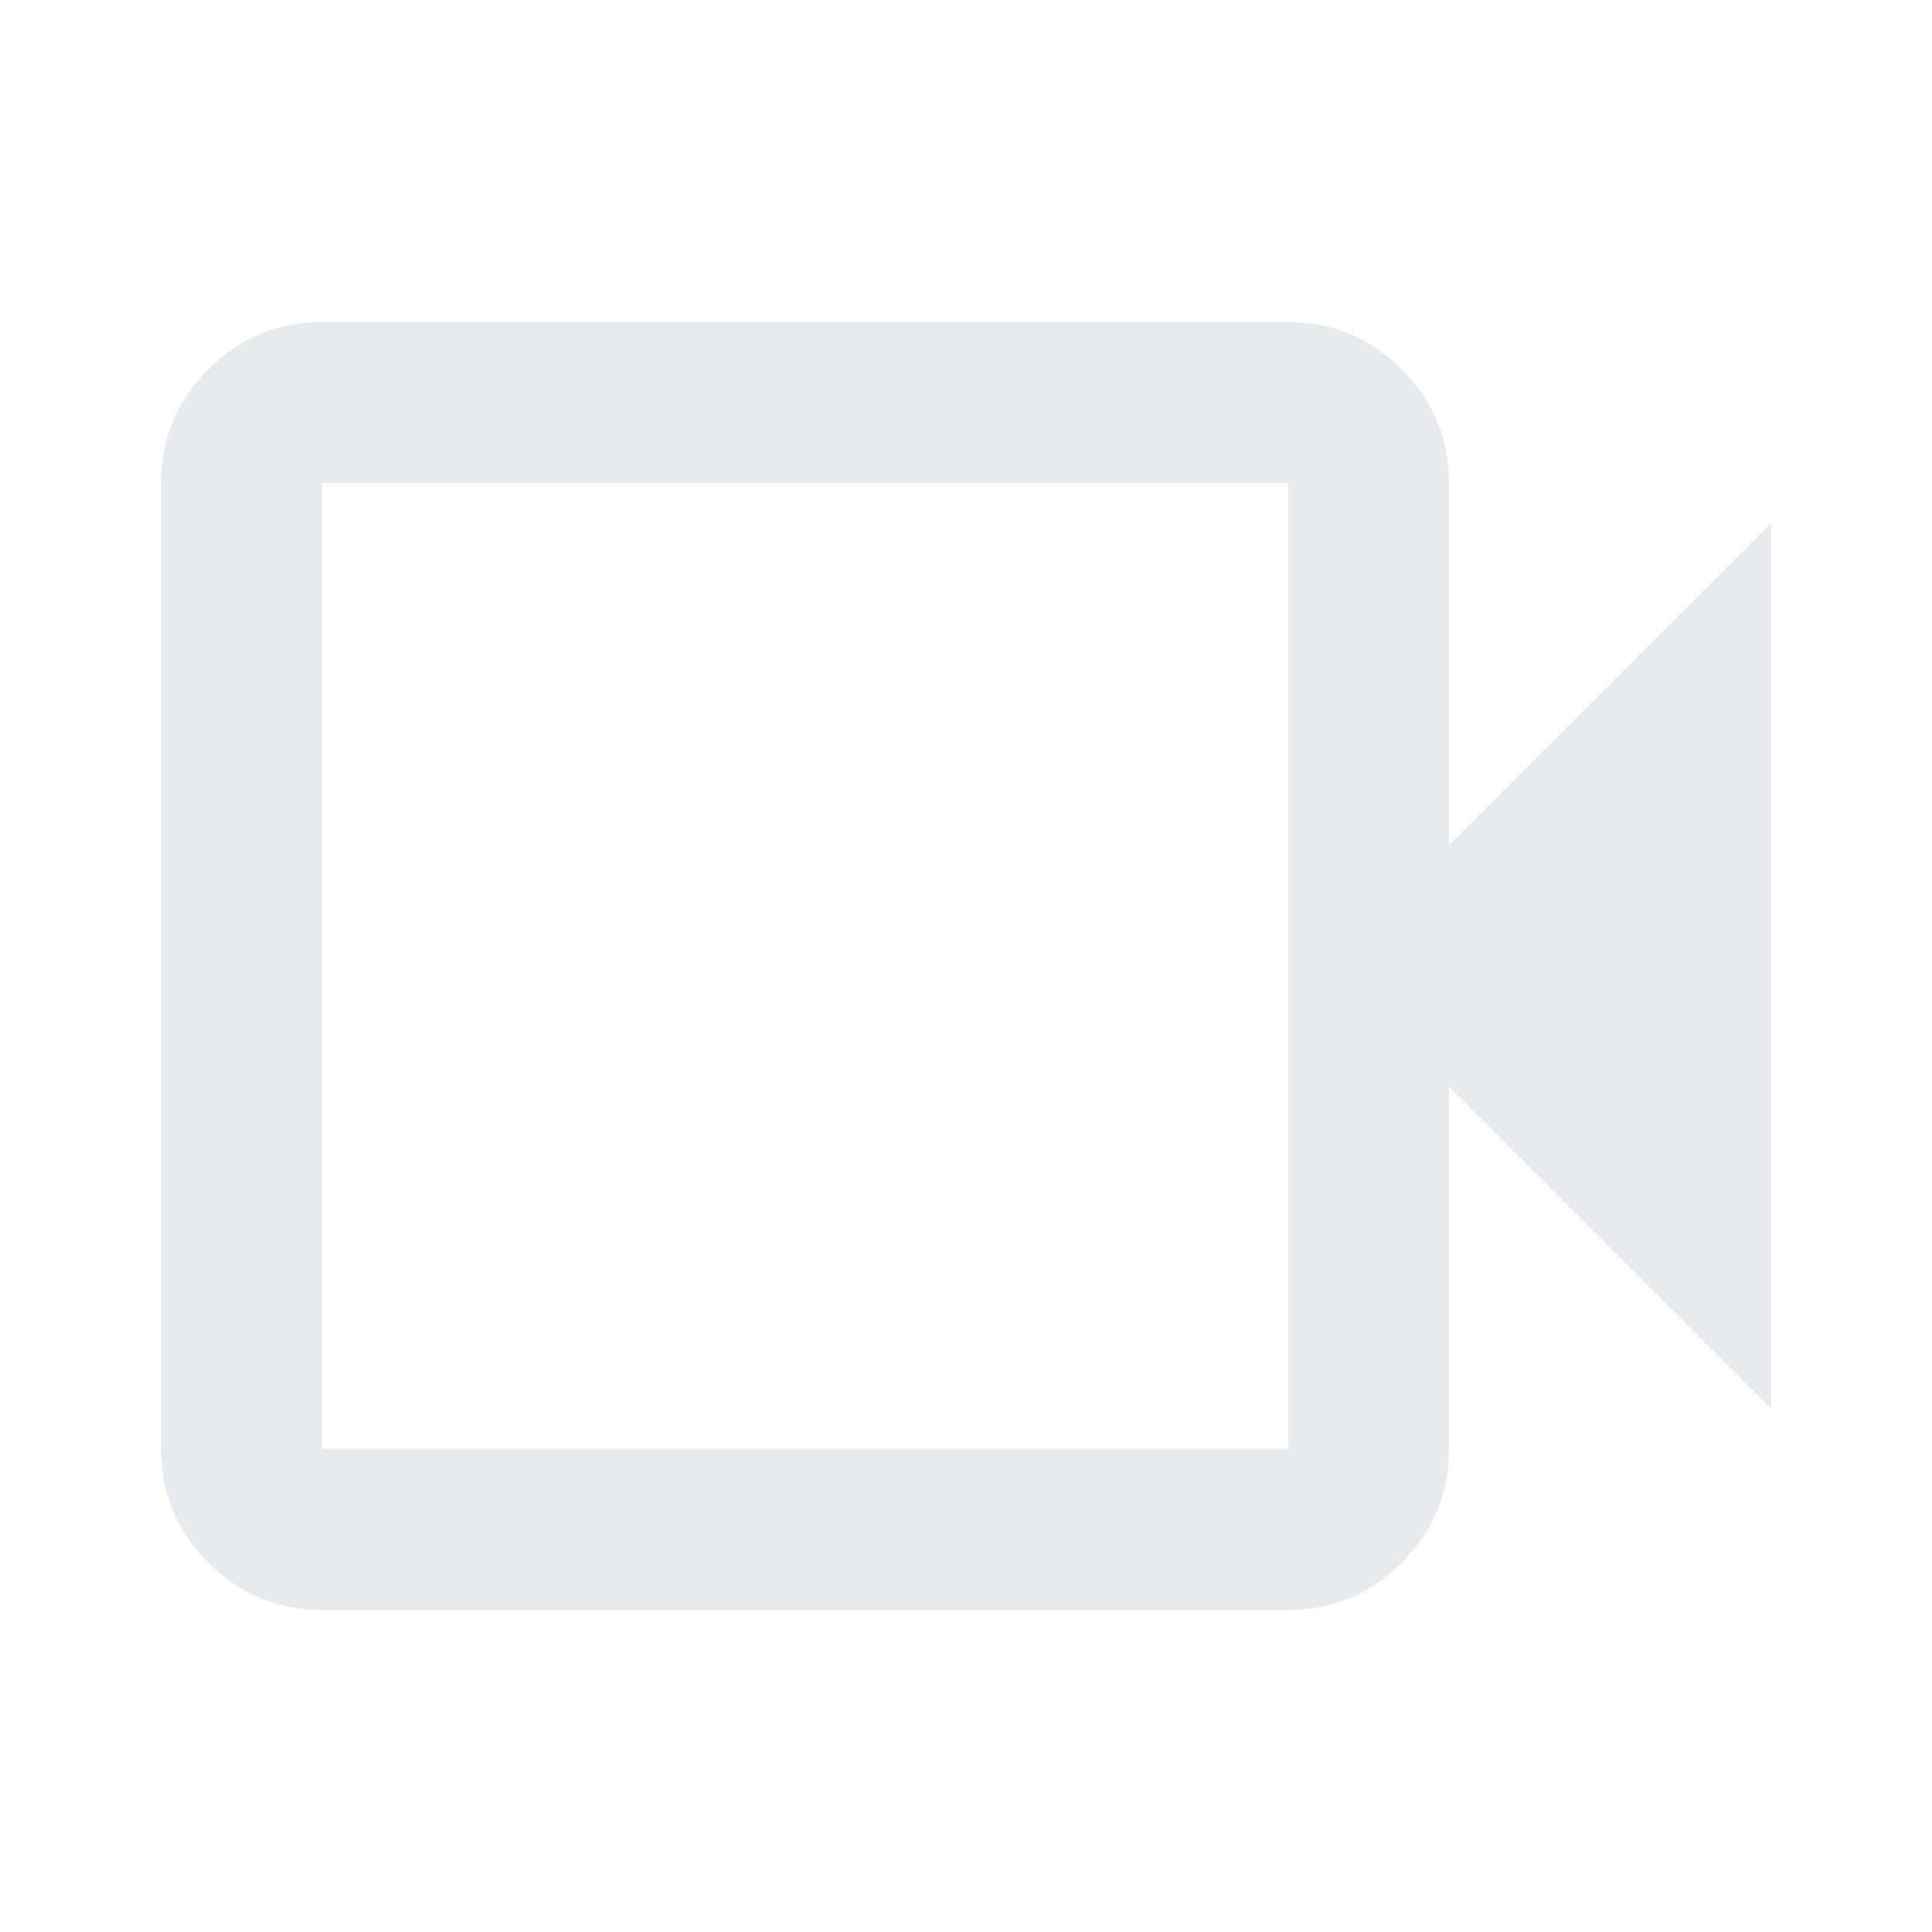
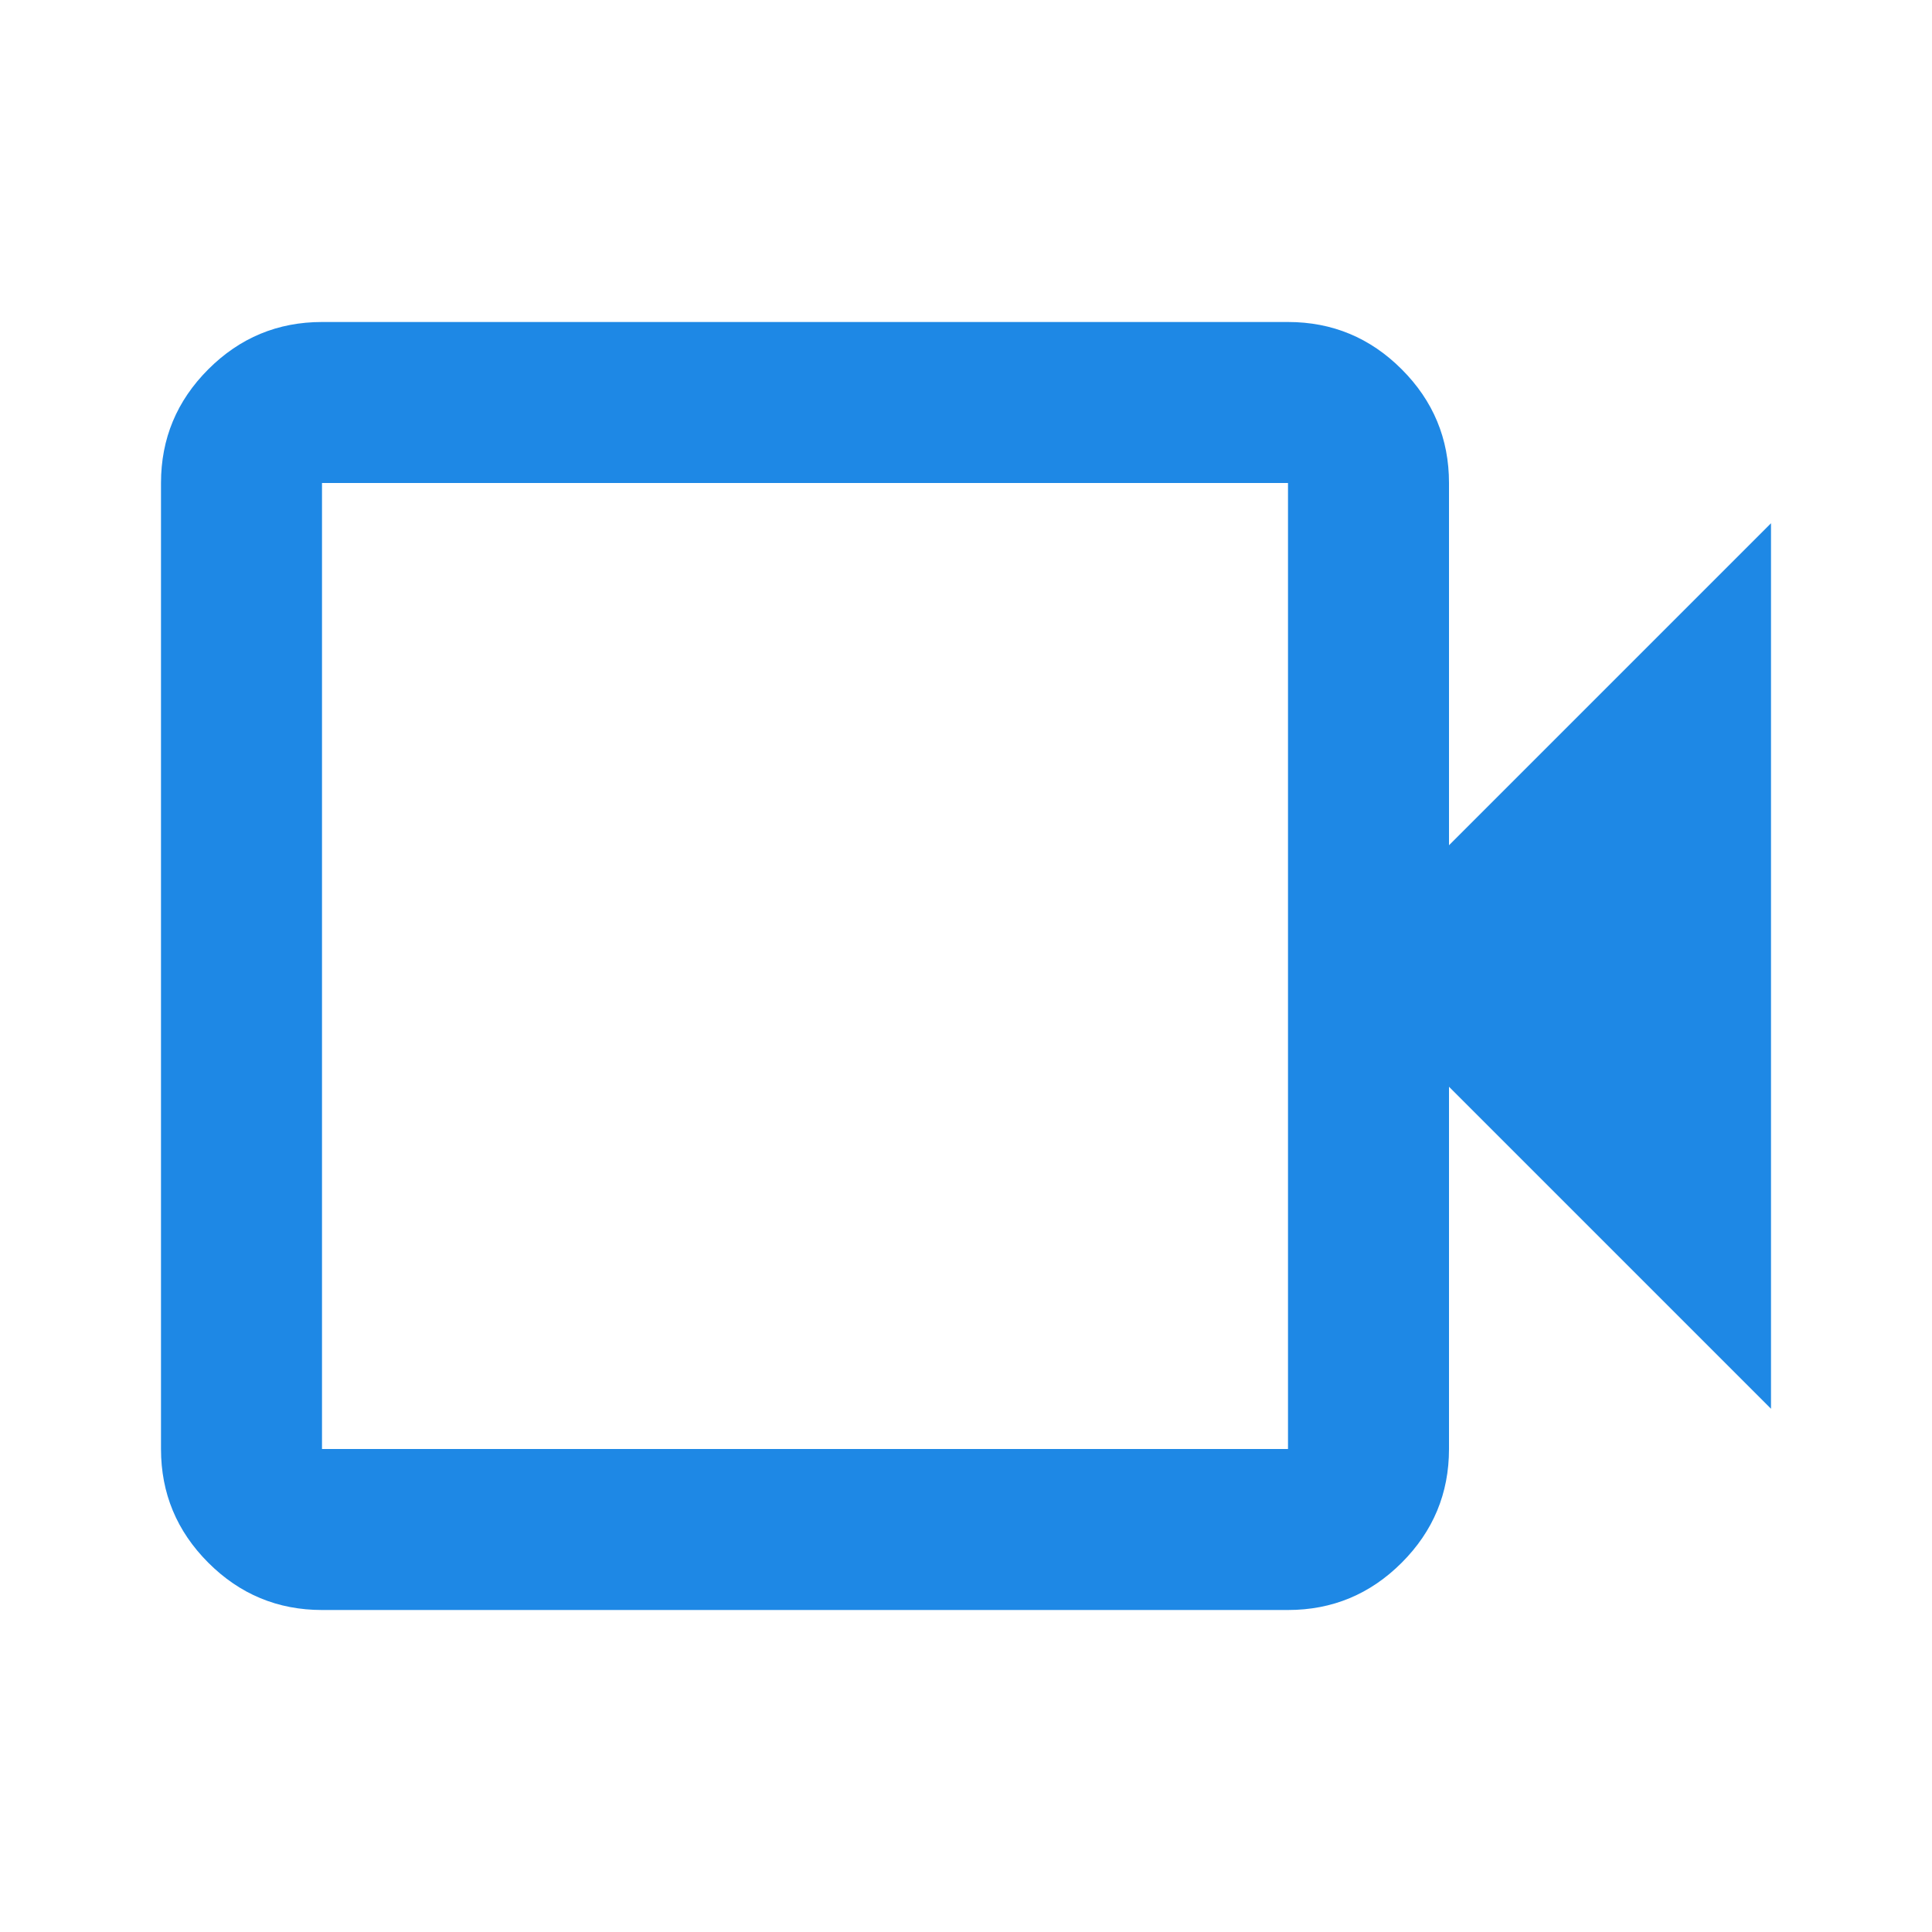
- <svg xmlns="http://www.w3.org/2000/svg" height="24px" viewBox="0 -960 960 960" width="24px" fill="#e8eaed">
+ <svg xmlns="http://www.w3.org/2000/svg" height="24px" viewBox="0 -960 960 960" width="24px" fill="#1e88e5">
  <path d="M160-160q-33 0-56.5-23.5T80-240v-480q0-33 23.5-56.5T160-800h480q33 0 56.5 23.5T720-720v180l160-160v440L720-420v180q0 33-23.5 56.5T640-160H160Zm0-80h480v-480H160v480Zm0 0v-480 480Z" />
</svg>
